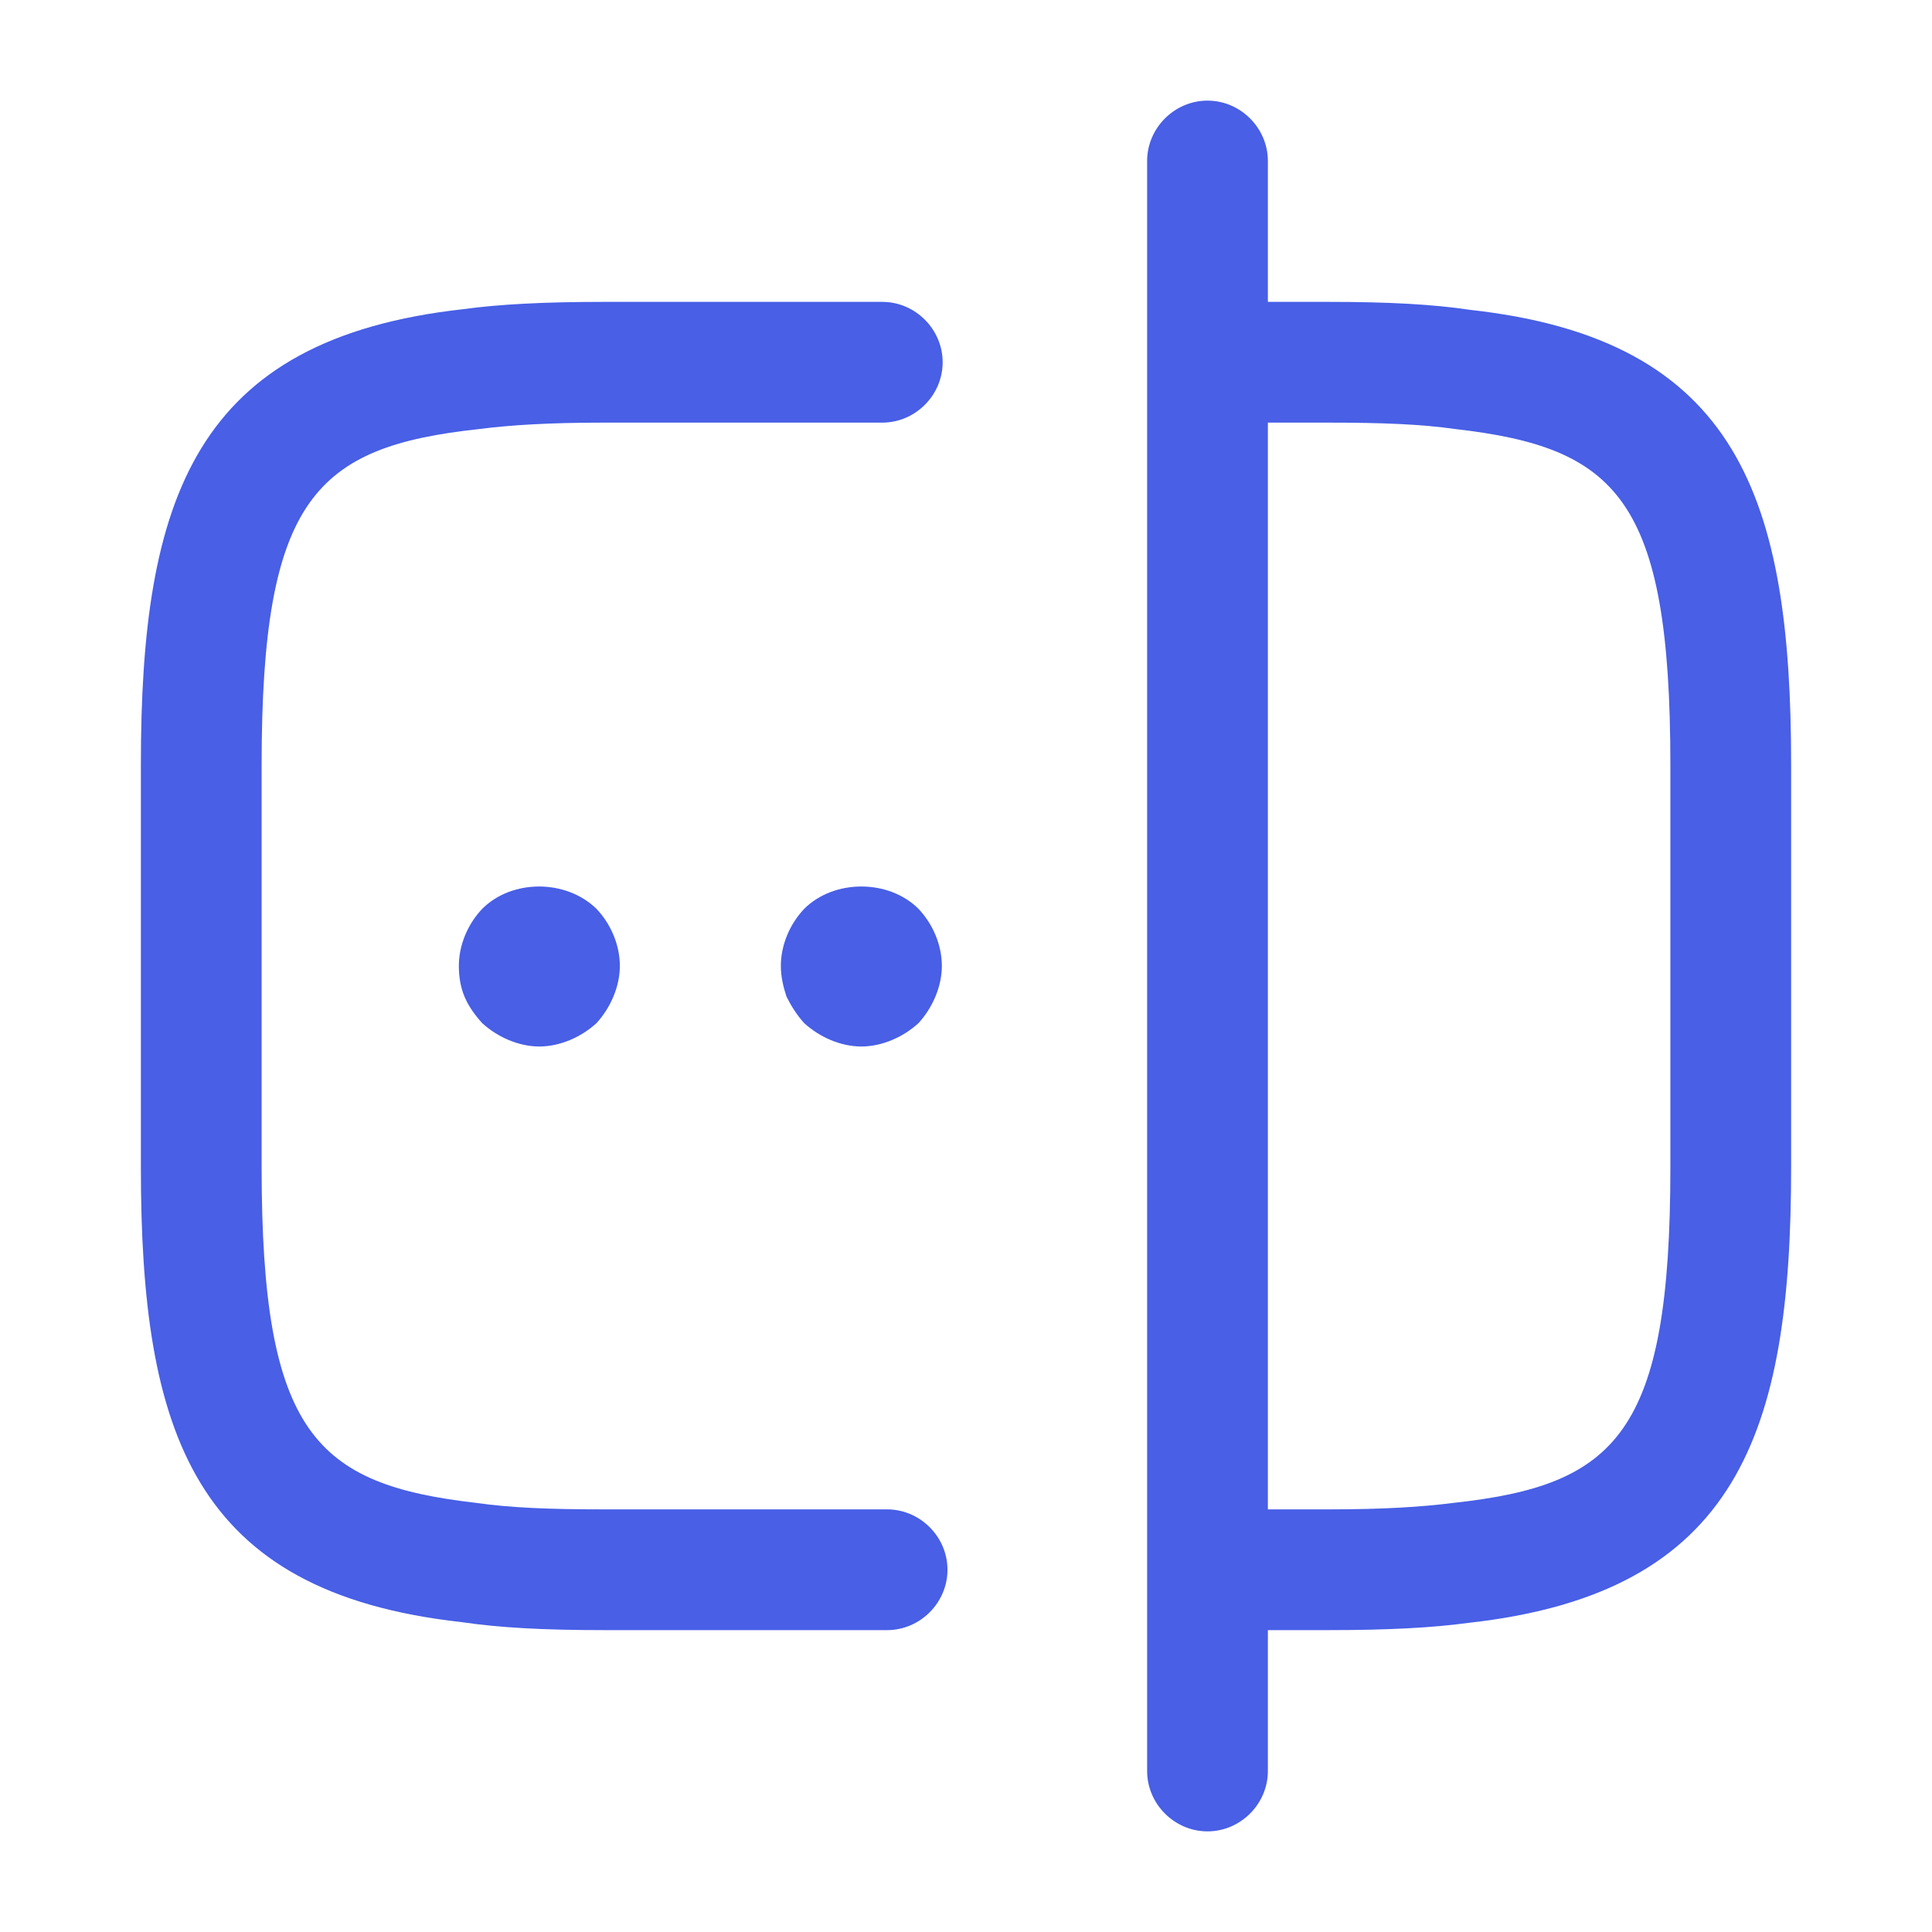
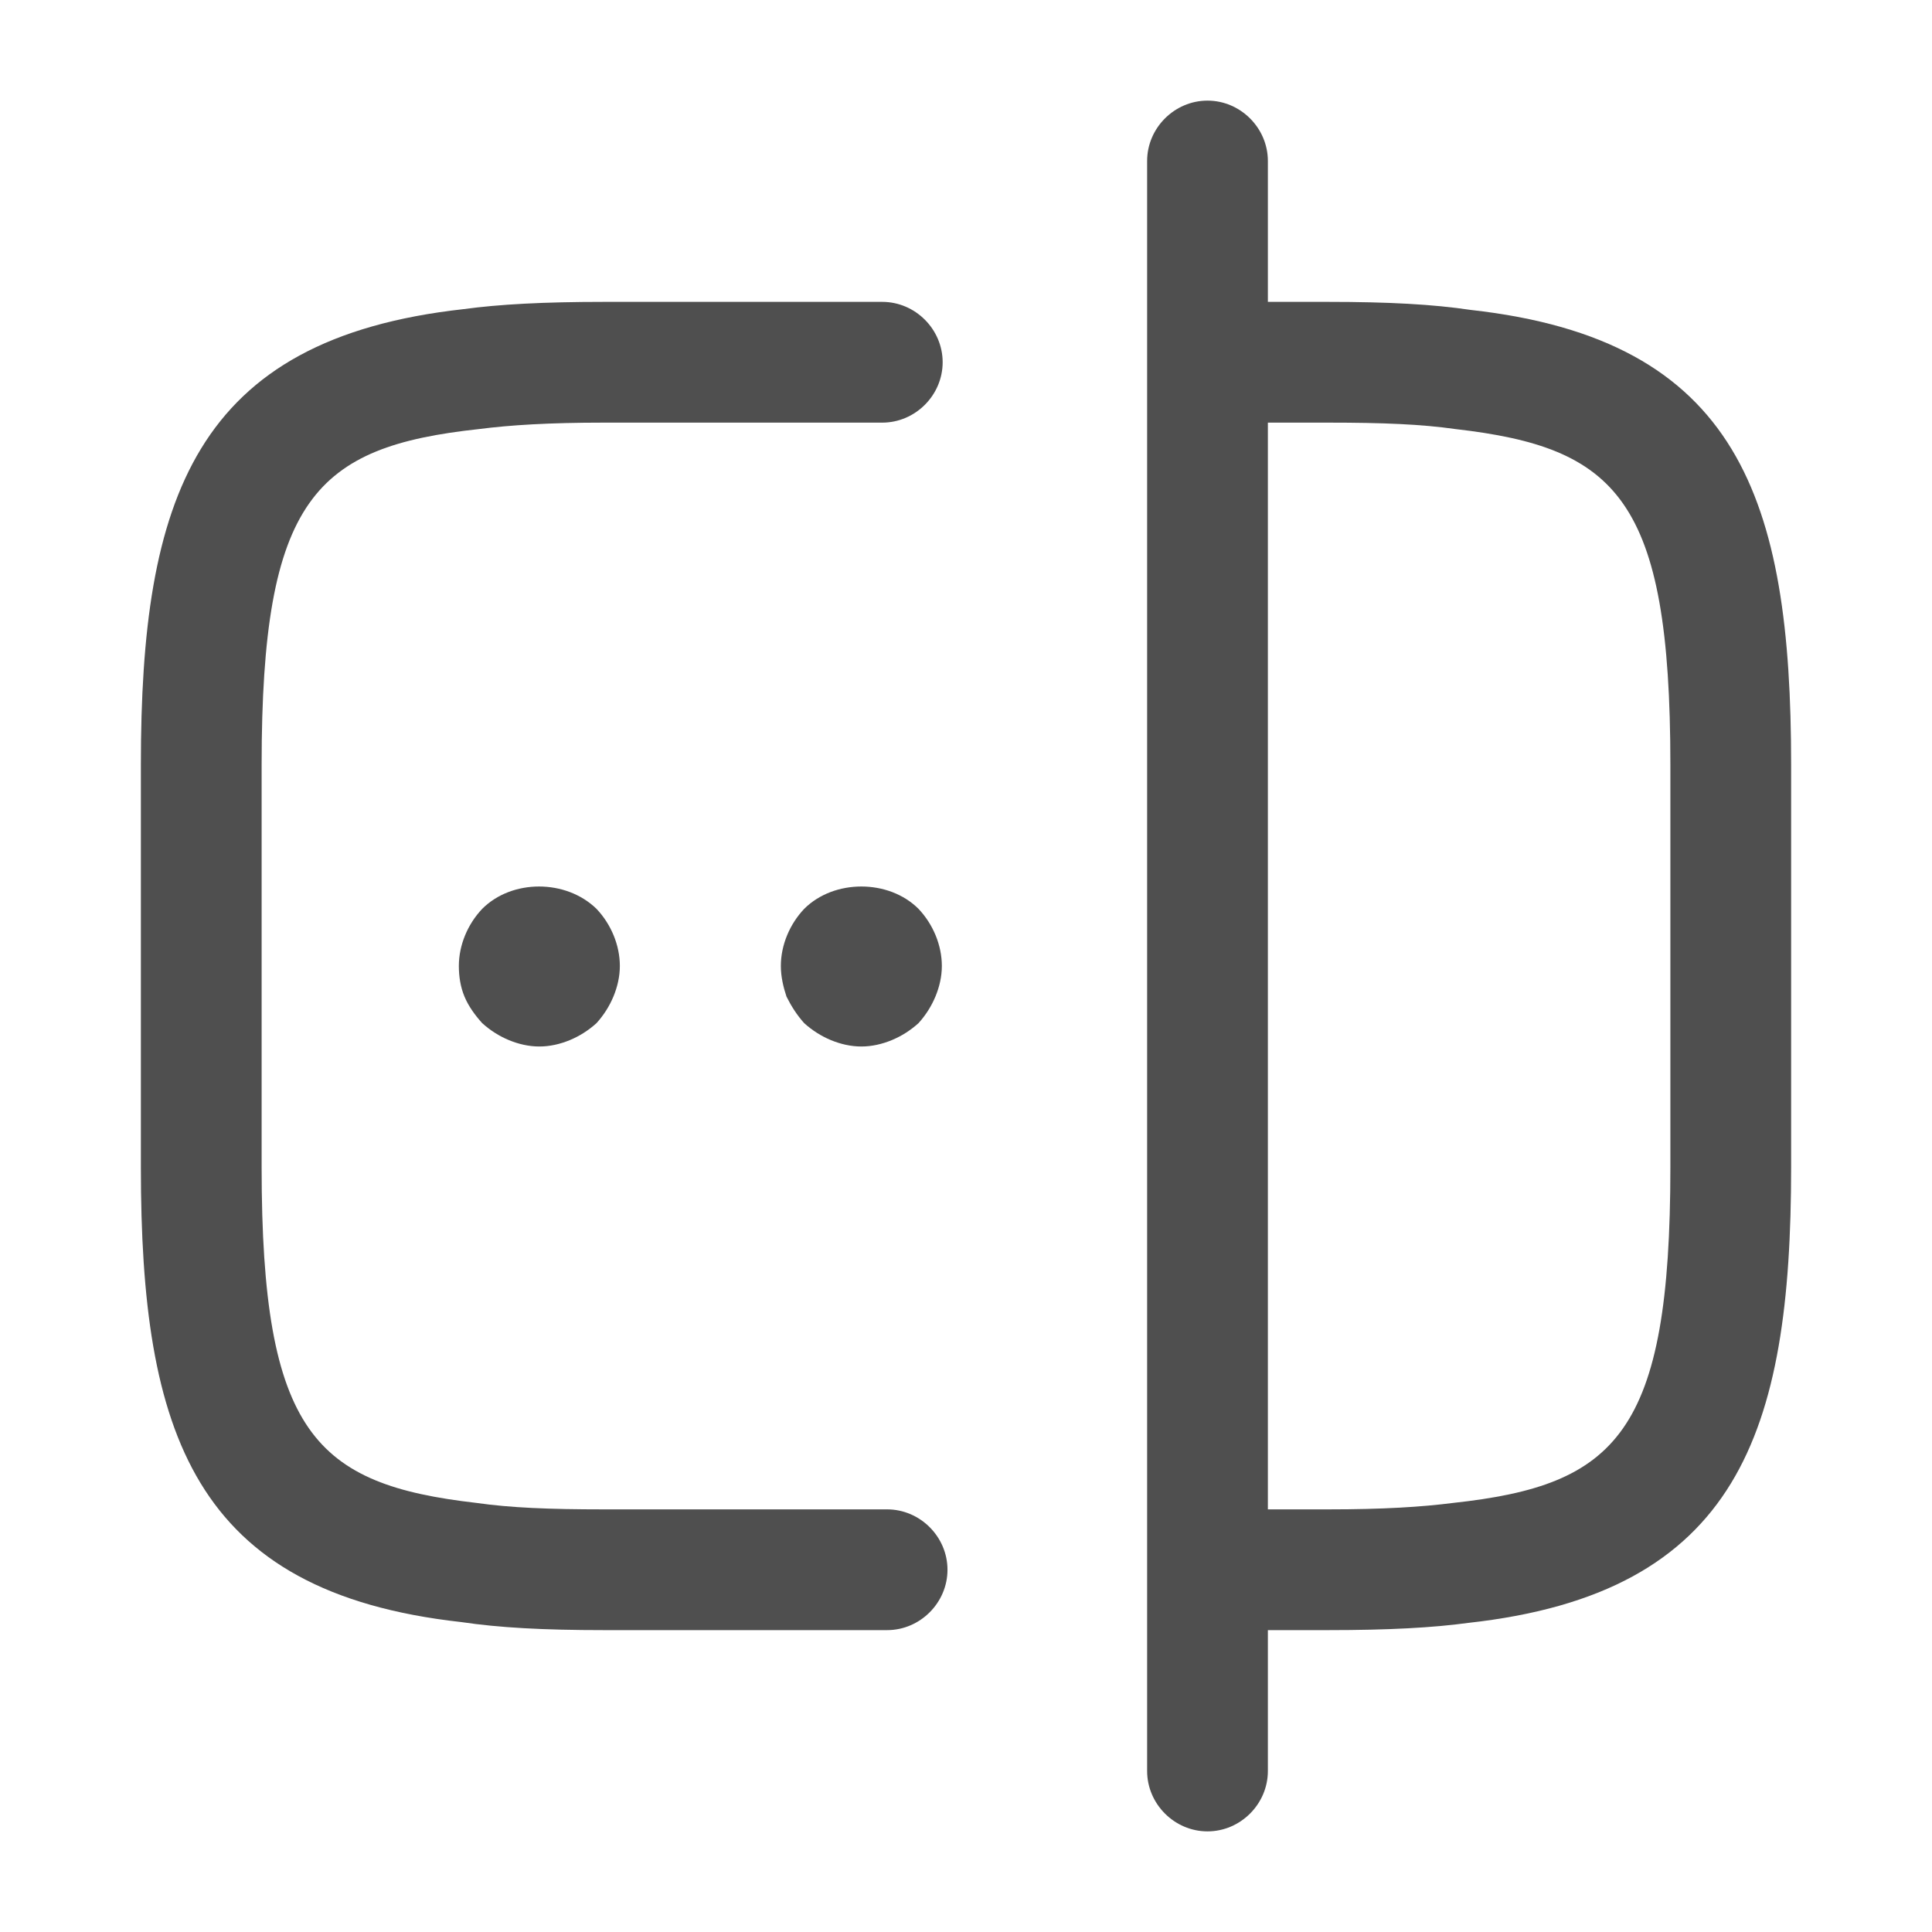
<svg xmlns="http://www.w3.org/2000/svg" width="24" height="24" viewBox="0 0 24 24" fill="none">
-   <path d="M11.02 20.25H7.5C6.75 20.25 6.2 20.22 5.73 20.15C2.4 19.78 1.75 17.8 1.75 14.5V9.5C1.75 6.2 2.41 4.21 5.76 3.84C6.2 3.78 6.75 3.75 7.5 3.75H10.96C11.37 3.75 11.71 4.09 11.71 4.5C11.71 4.91 11.37 5.25 10.96 5.25H7.5C6.82 5.25 6.34 5.28 5.95 5.33C3.92 5.55 3.25 6.19 3.25 9.5V14.5C3.25 17.81 3.92 18.44 5.92 18.67C6.34 18.73 6.82 18.75 7.5 18.75H11.02C11.43 18.75 11.77 19.09 11.77 19.5C11.77 19.91 11.43 20.25 11.02 20.25Z" fill="#485FE6" />
-   <path d="M16.5 20.25H15.02C14.61 20.25 14.27 19.91 14.27 19.5C14.27 19.09 14.61 18.75 15.02 18.75H16.5C17.18 18.75 17.66 18.72 18.05 18.67C20.08 18.45 20.75 17.81 20.75 14.5V9.5C20.75 6.19 20.08 5.56 18.08 5.33C17.66 5.27 17.18 5.25 16.5 5.25H15.02C14.61 5.25 14.27 4.91 14.27 4.5C14.27 4.09 14.61 3.75 15.02 3.75H16.5C17.25 3.75 17.8 3.78 18.27 3.85C21.6 4.22 22.25 6.2 22.25 9.5V14.5C22.25 17.8 21.59 19.79 18.24 20.16C17.8 20.22 17.25 20.25 16.5 20.25Z" fill="#485FE6" />
-   <path d="M15 22.75C14.59 22.75 14.25 22.41 14.25 22V2C14.25 1.59 14.59 1.25 15 1.25C15.41 1.25 15.75 1.59 15.75 2V22C15.75 22.41 15.41 22.75 15 22.75Z" fill="#485FE6" />
-   <path d="M6.7 13C6.57 13 6.44 12.97 6.32 12.92C6.2 12.87 6.09 12.8 5.99 12.71C5.9 12.61 5.82 12.5 5.77 12.38C5.72 12.26 5.7 12.13 5.7 12C5.7 11.74 5.81 11.48 5.99 11.29C6.36 10.92 7.03 10.92 7.41 11.29C7.59 11.48 7.7 11.74 7.7 12C7.7 12.13 7.67 12.26 7.62 12.38C7.57 12.5 7.5 12.61 7.41 12.71C7.31 12.8 7.2 12.87 7.08 12.92C6.96 12.97 6.83 13 6.7 13Z" fill="#485FE6" />
-   <path d="M10.7 13C10.57 13 10.44 12.97 10.32 12.92C10.2 12.87 10.09 12.8 9.99 12.71C9.9 12.61 9.83 12.5 9.77 12.38C9.73 12.26 9.7 12.13 9.7 12C9.7 11.74 9.81 11.48 9.99 11.29C10.36 10.92 11.04 10.92 11.41 11.29C11.59 11.48 11.7 11.74 11.7 12C11.7 12.13 11.67 12.26 11.62 12.38C11.57 12.5 11.5 12.61 11.41 12.71C11.31 12.8 11.2 12.87 11.08 12.92C10.96 12.97 10.83 13 10.7 13Z" fill="#485FE6" />
+   <path d="M11.02 20.25H7.5C6.75 20.25 6.2 20.22 5.73 20.15C2.4 19.78 1.75 17.8 1.75 14.5V9.5C1.75 6.2 2.41 4.21 5.76 3.84C6.2 3.78 6.75 3.75 7.5 3.75H10.96C11.37 3.75 11.71 4.09 11.71 4.5C11.71 4.91 11.37 5.25 10.96 5.25H7.5C6.82 5.25 6.34 5.28 5.95 5.33C3.92 5.55 3.25 6.19 3.25 9.5V14.5C3.25 17.81 3.92 18.44 5.92 18.67C6.34 18.73 6.82 18.75 7.5 18.75H11.02C11.43 18.75 11.77 19.09 11.77 19.5C11.77 19.91 11.43 20.25 11.02 20.25Z" fill="#4F4F4F" />
+   <path d="M16.5 20.25H15.02C14.61 20.25 14.27 19.91 14.27 19.5C14.27 19.09 14.61 18.75 15.02 18.75H16.5C17.18 18.75 17.66 18.72 18.05 18.67C20.08 18.45 20.75 17.81 20.75 14.5V9.5C20.75 6.19 20.08 5.56 18.08 5.33C17.66 5.27 17.18 5.25 16.5 5.25H15.02C14.61 5.25 14.27 4.91 14.27 4.5C14.27 4.09 14.61 3.75 15.02 3.75H16.5C17.25 3.75 17.8 3.78 18.27 3.85C21.6 4.22 22.25 6.2 22.25 9.5V14.5C22.25 17.8 21.59 19.79 18.24 20.16C17.8 20.22 17.25 20.25 16.5 20.25Z" fill="#4F4F4F" />
+   <path d="M15 22.75C14.59 22.75 14.25 22.41 14.25 22V2C14.25 1.59 14.59 1.25 15 1.25C15.41 1.25 15.75 1.59 15.75 2V22C15.75 22.41 15.41 22.75 15 22.75Z" fill="#4F4F4F" />
+   <path d="M6.7 13C6.57 13 6.44 12.97 6.32 12.92C6.2 12.87 6.09 12.8 5.99 12.71C5.9 12.61 5.82 12.5 5.77 12.38C5.72 12.26 5.7 12.13 5.7 12C5.7 11.74 5.81 11.48 5.99 11.29C6.36 10.92 7.03 10.92 7.41 11.29C7.59 11.48 7.7 11.74 7.7 12C7.7 12.13 7.67 12.26 7.62 12.38C7.57 12.5 7.5 12.61 7.41 12.71C7.31 12.8 7.2 12.87 7.08 12.92C6.96 12.97 6.83 13 6.7 13Z" fill="#4F4F4F" />
+   <path d="M10.7 13C10.57 13 10.44 12.97 10.32 12.92C10.2 12.87 10.09 12.8 9.99 12.71C9.9 12.61 9.83 12.5 9.77 12.38C9.73 12.26 9.7 12.13 9.7 12C9.7 11.74 9.81 11.48 9.99 11.29C10.36 10.92 11.04 10.92 11.41 11.29C11.59 11.48 11.7 11.74 11.7 12C11.7 12.13 11.67 12.26 11.62 12.38C11.57 12.5 11.5 12.61 11.41 12.71C11.31 12.8 11.2 12.87 11.08 12.92C10.96 12.97 10.83 13 10.7 13Z" fill="#4F4F4F" />
</svg>
